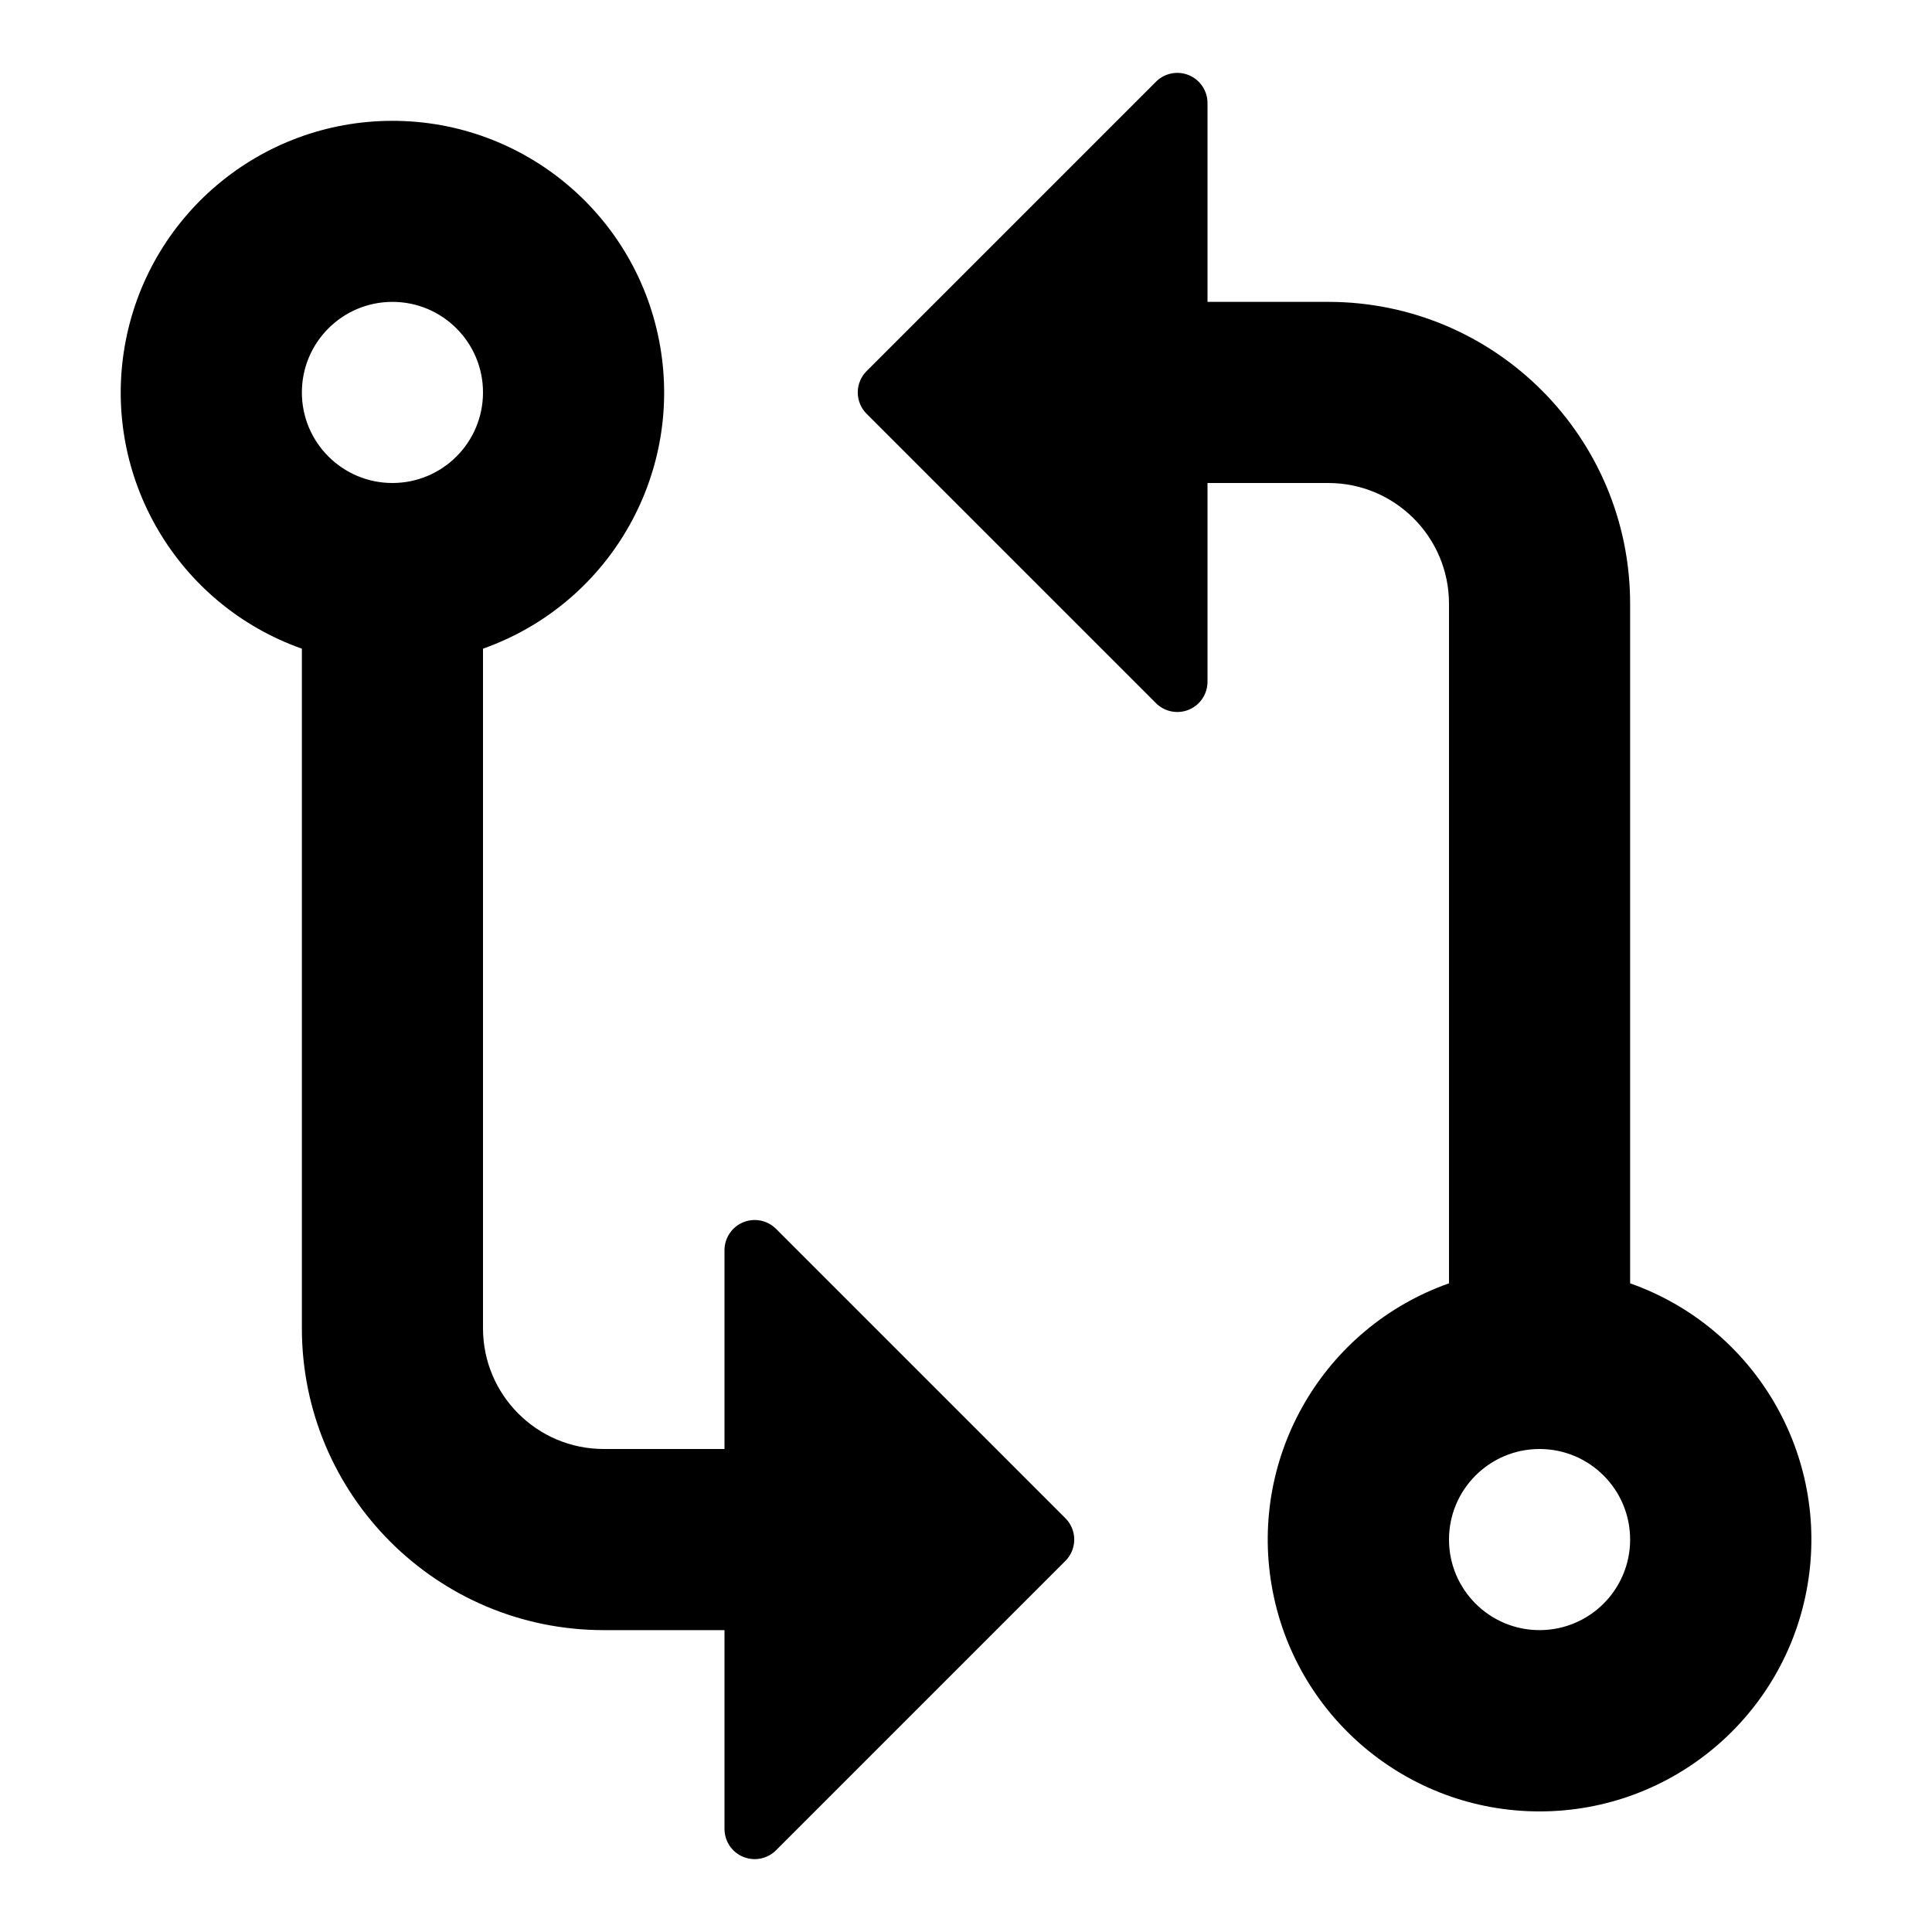
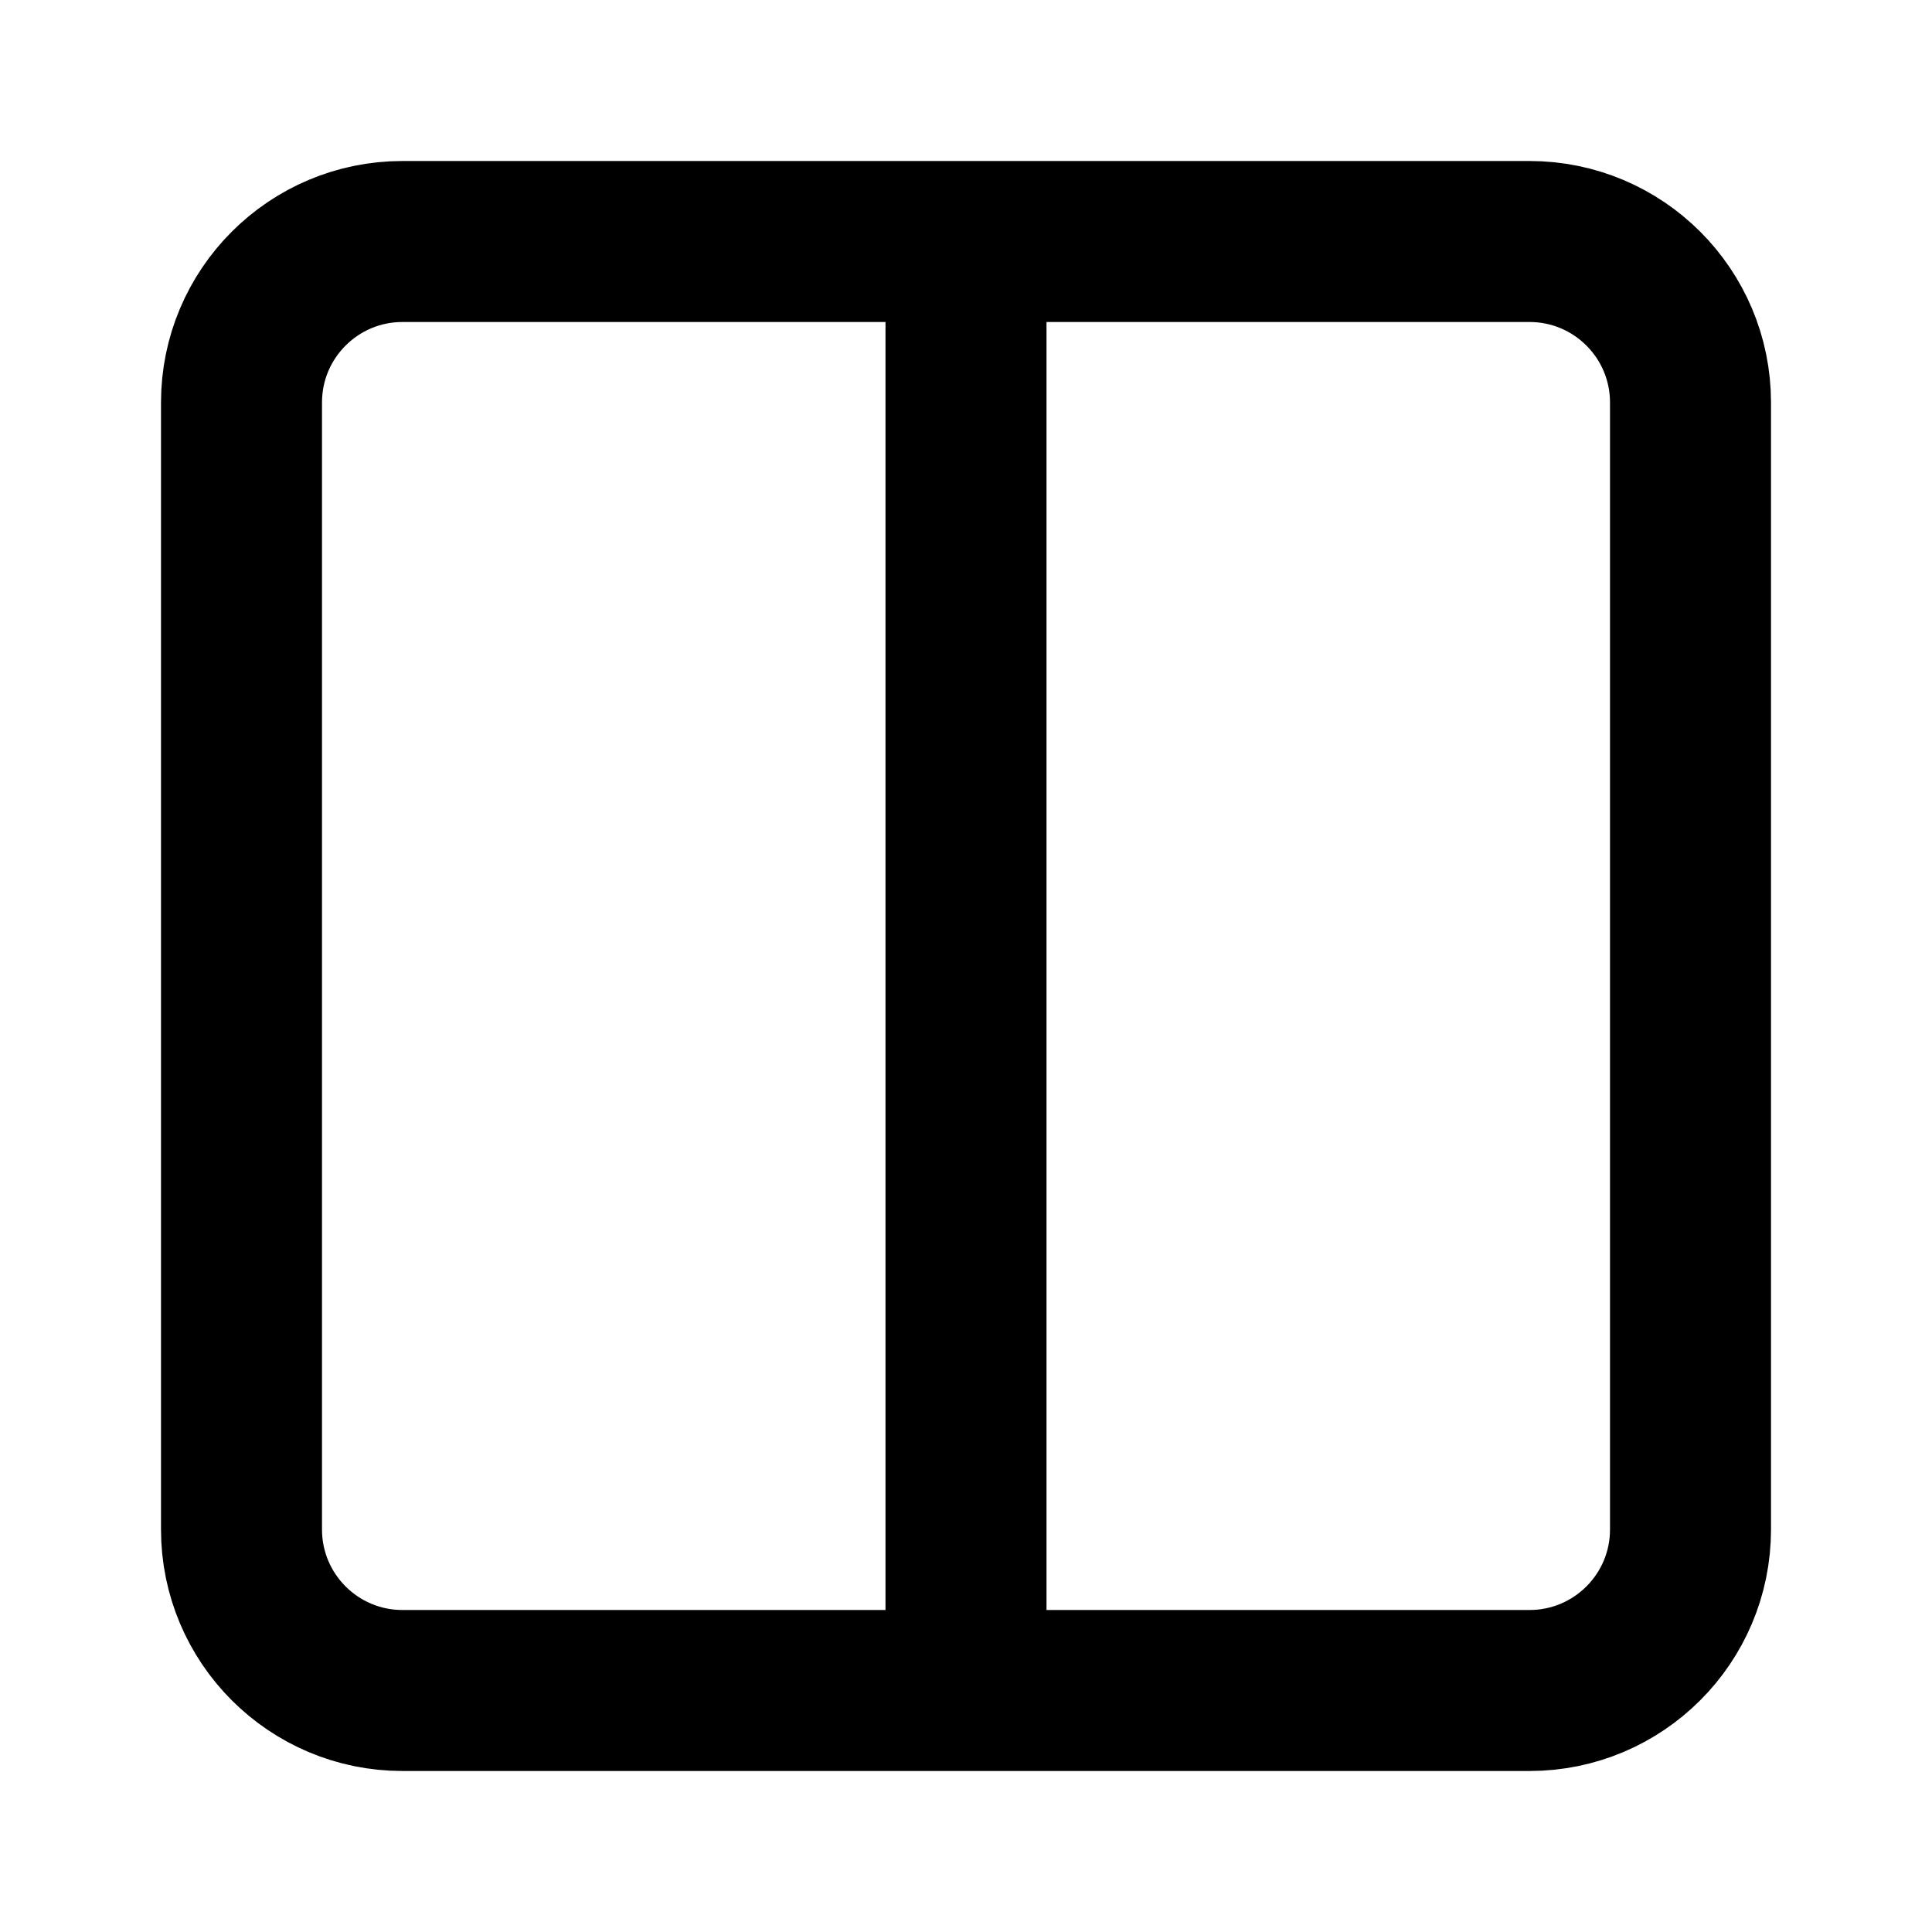
- <svg xmlns="http://www.w3.org/2000/svg" viewBox="0 0 16 16" width="16" height="16">
-   <path fill-rule="evenodd" d="M9.573.677L7.177 3.073a.25.25 0 000 .354l2.396 2.396A.25.25 0 0010 5.646V4h1a1 1 0 011 1v5.628a2.251 2.251 0 101.5 0V5A2.5 2.5 0 0011 2.5h-1V.854a.25.25 0 00-.427-.177zM6 12v-1.646a.25.25 0 01.427-.177l2.396 2.396a.25.25 0 010 .354l-2.396 2.396A.25.25 0 016 15.146V13.5H5A2.5 2.5 0 012.5 11V5.372a2.25 2.25 0 111.5 0V11a1 1 0 001 1h1zm6.75 0a.75.75 0 100 1.5.75.75 0 000-1.5zM4 3.25a.75.75 0 11-1.5 0 .75.75 0 011.5 0z" />
+ <svg xmlns="http://www.w3.org/2000/svg" width="24" height="24" viewBox="0 0 24 24" fill="none" stroke="currentColor" stroke-width="2" stroke-linecap="round" stroke-linejoin="round" class="feather feather-columns">
+   <path d="M12 3h7a2 2 0 0 1 2 2v14a2 2 0 0 1-2 2h-7m0-18H5a2 2 0 0 0-2 2v14a2 2 0 0 0 2 2h7m0-18v18" />
</svg>
